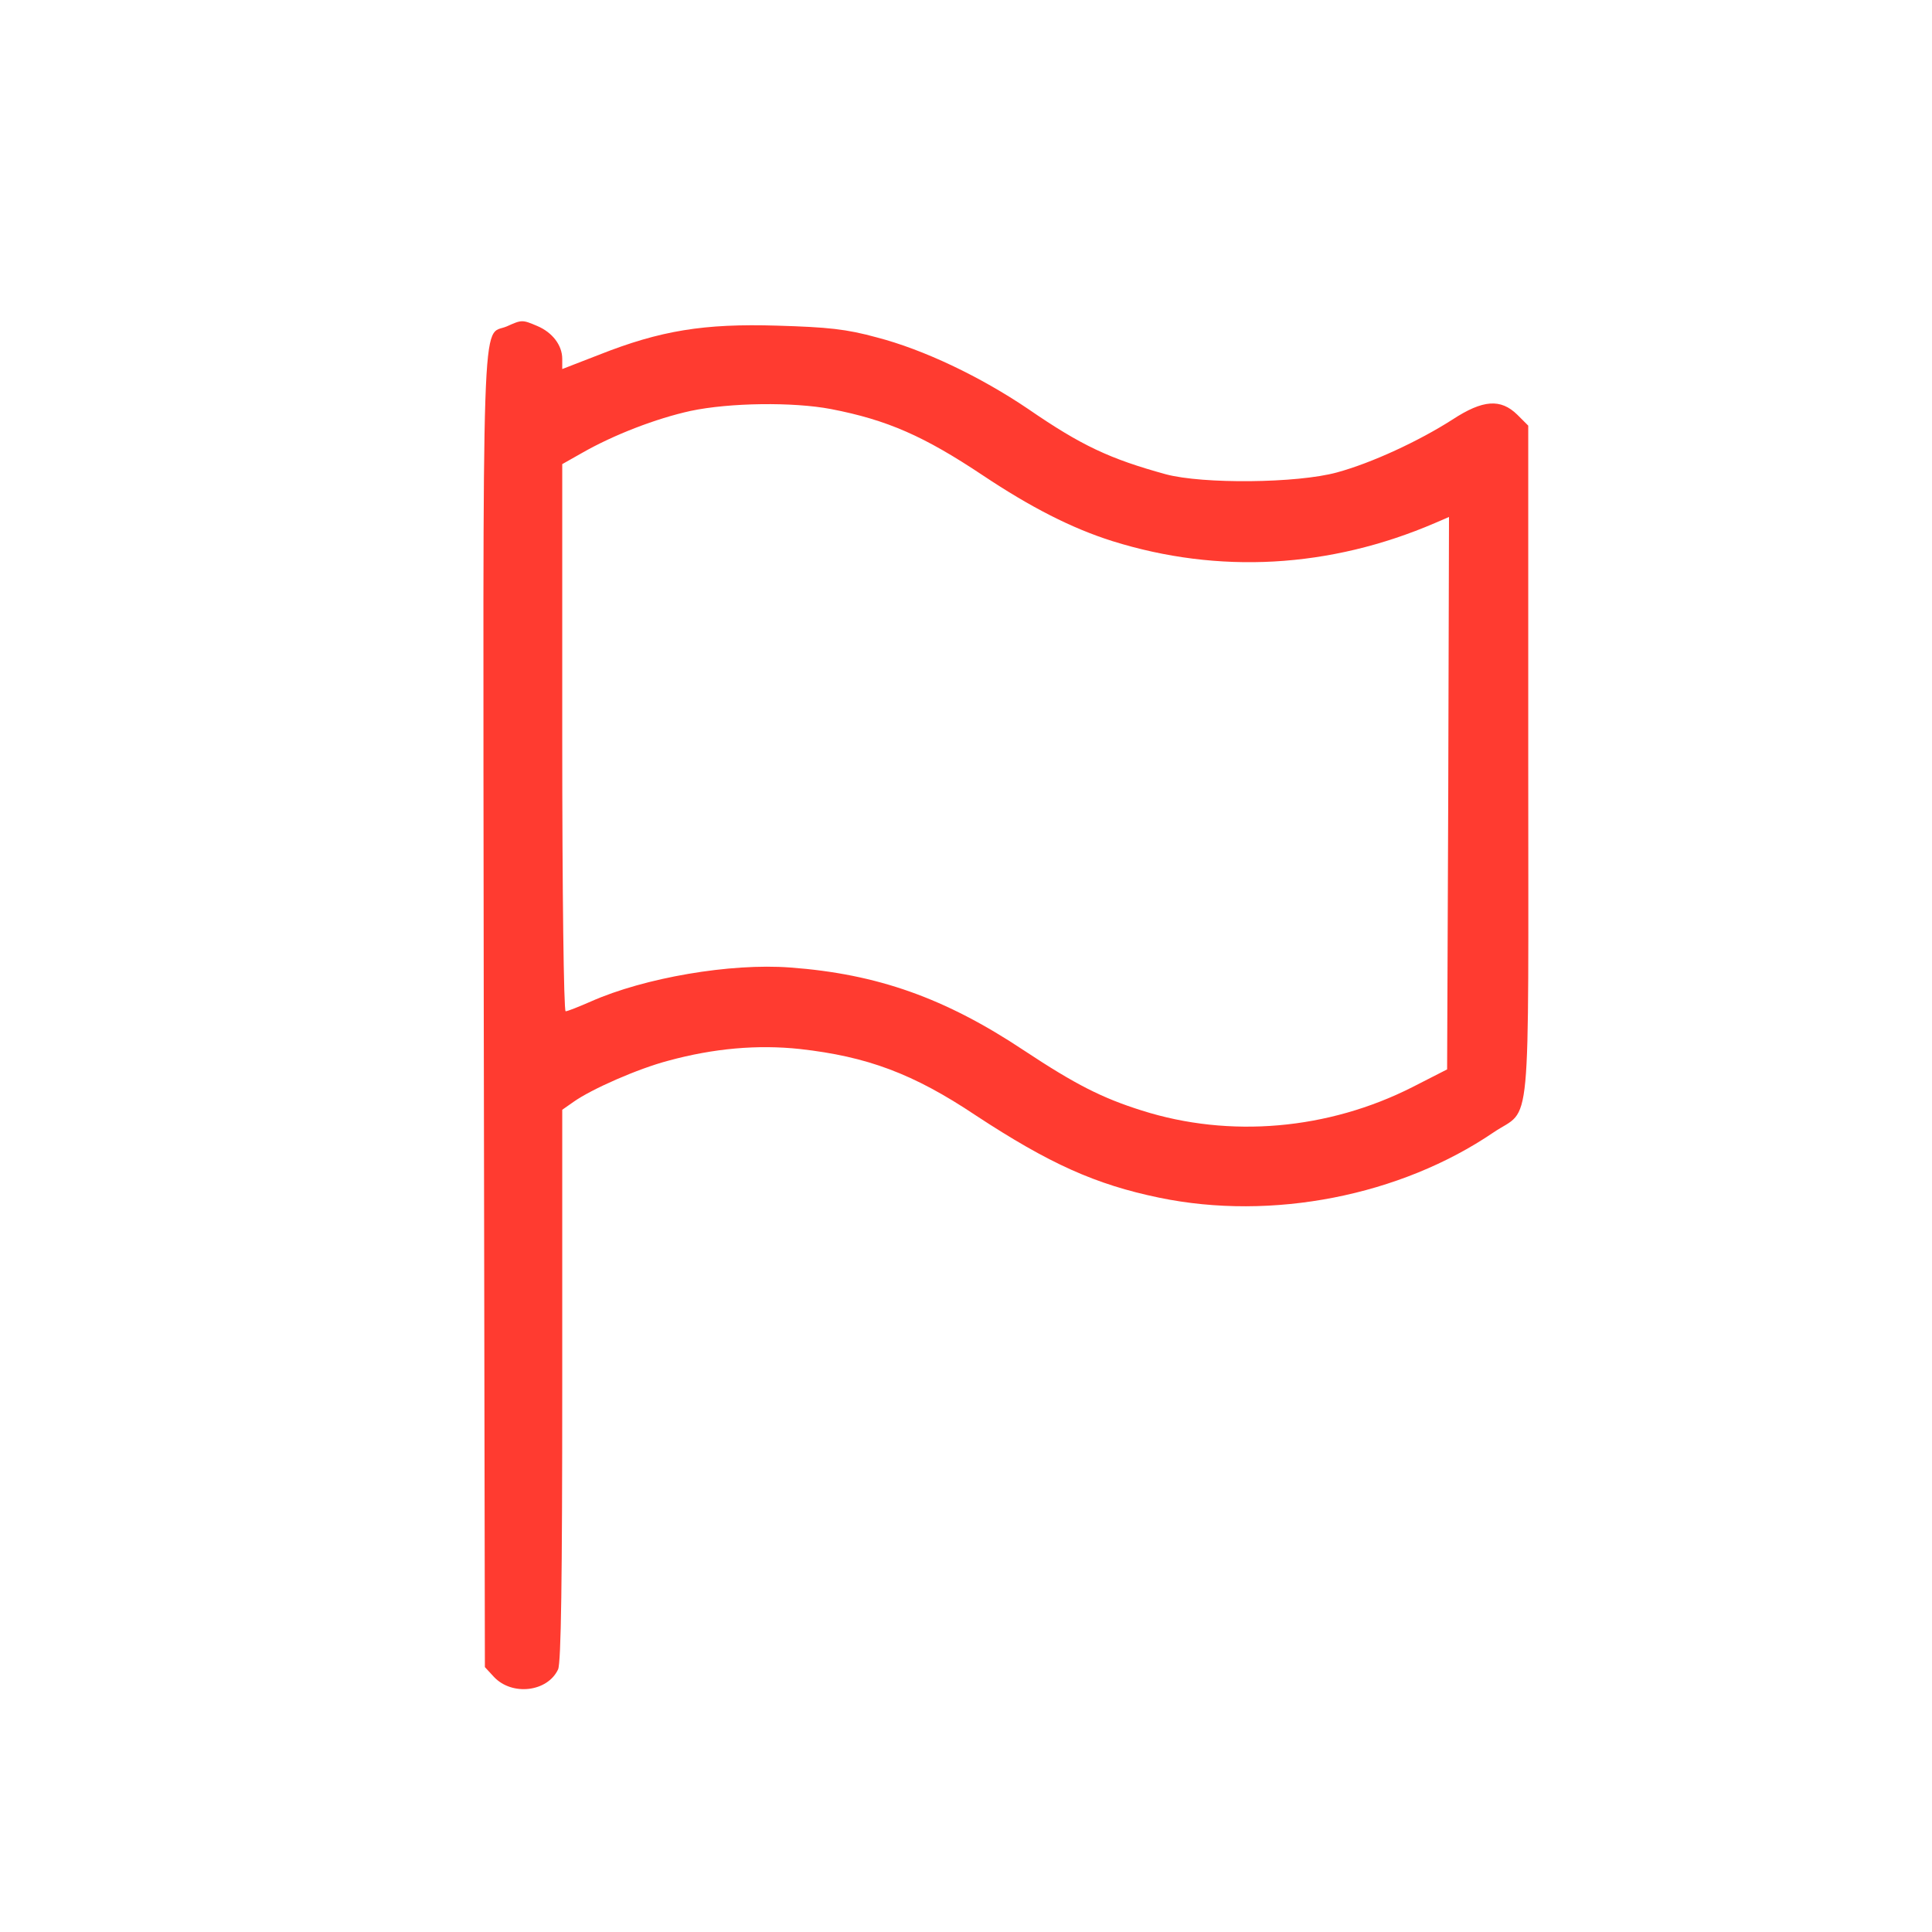
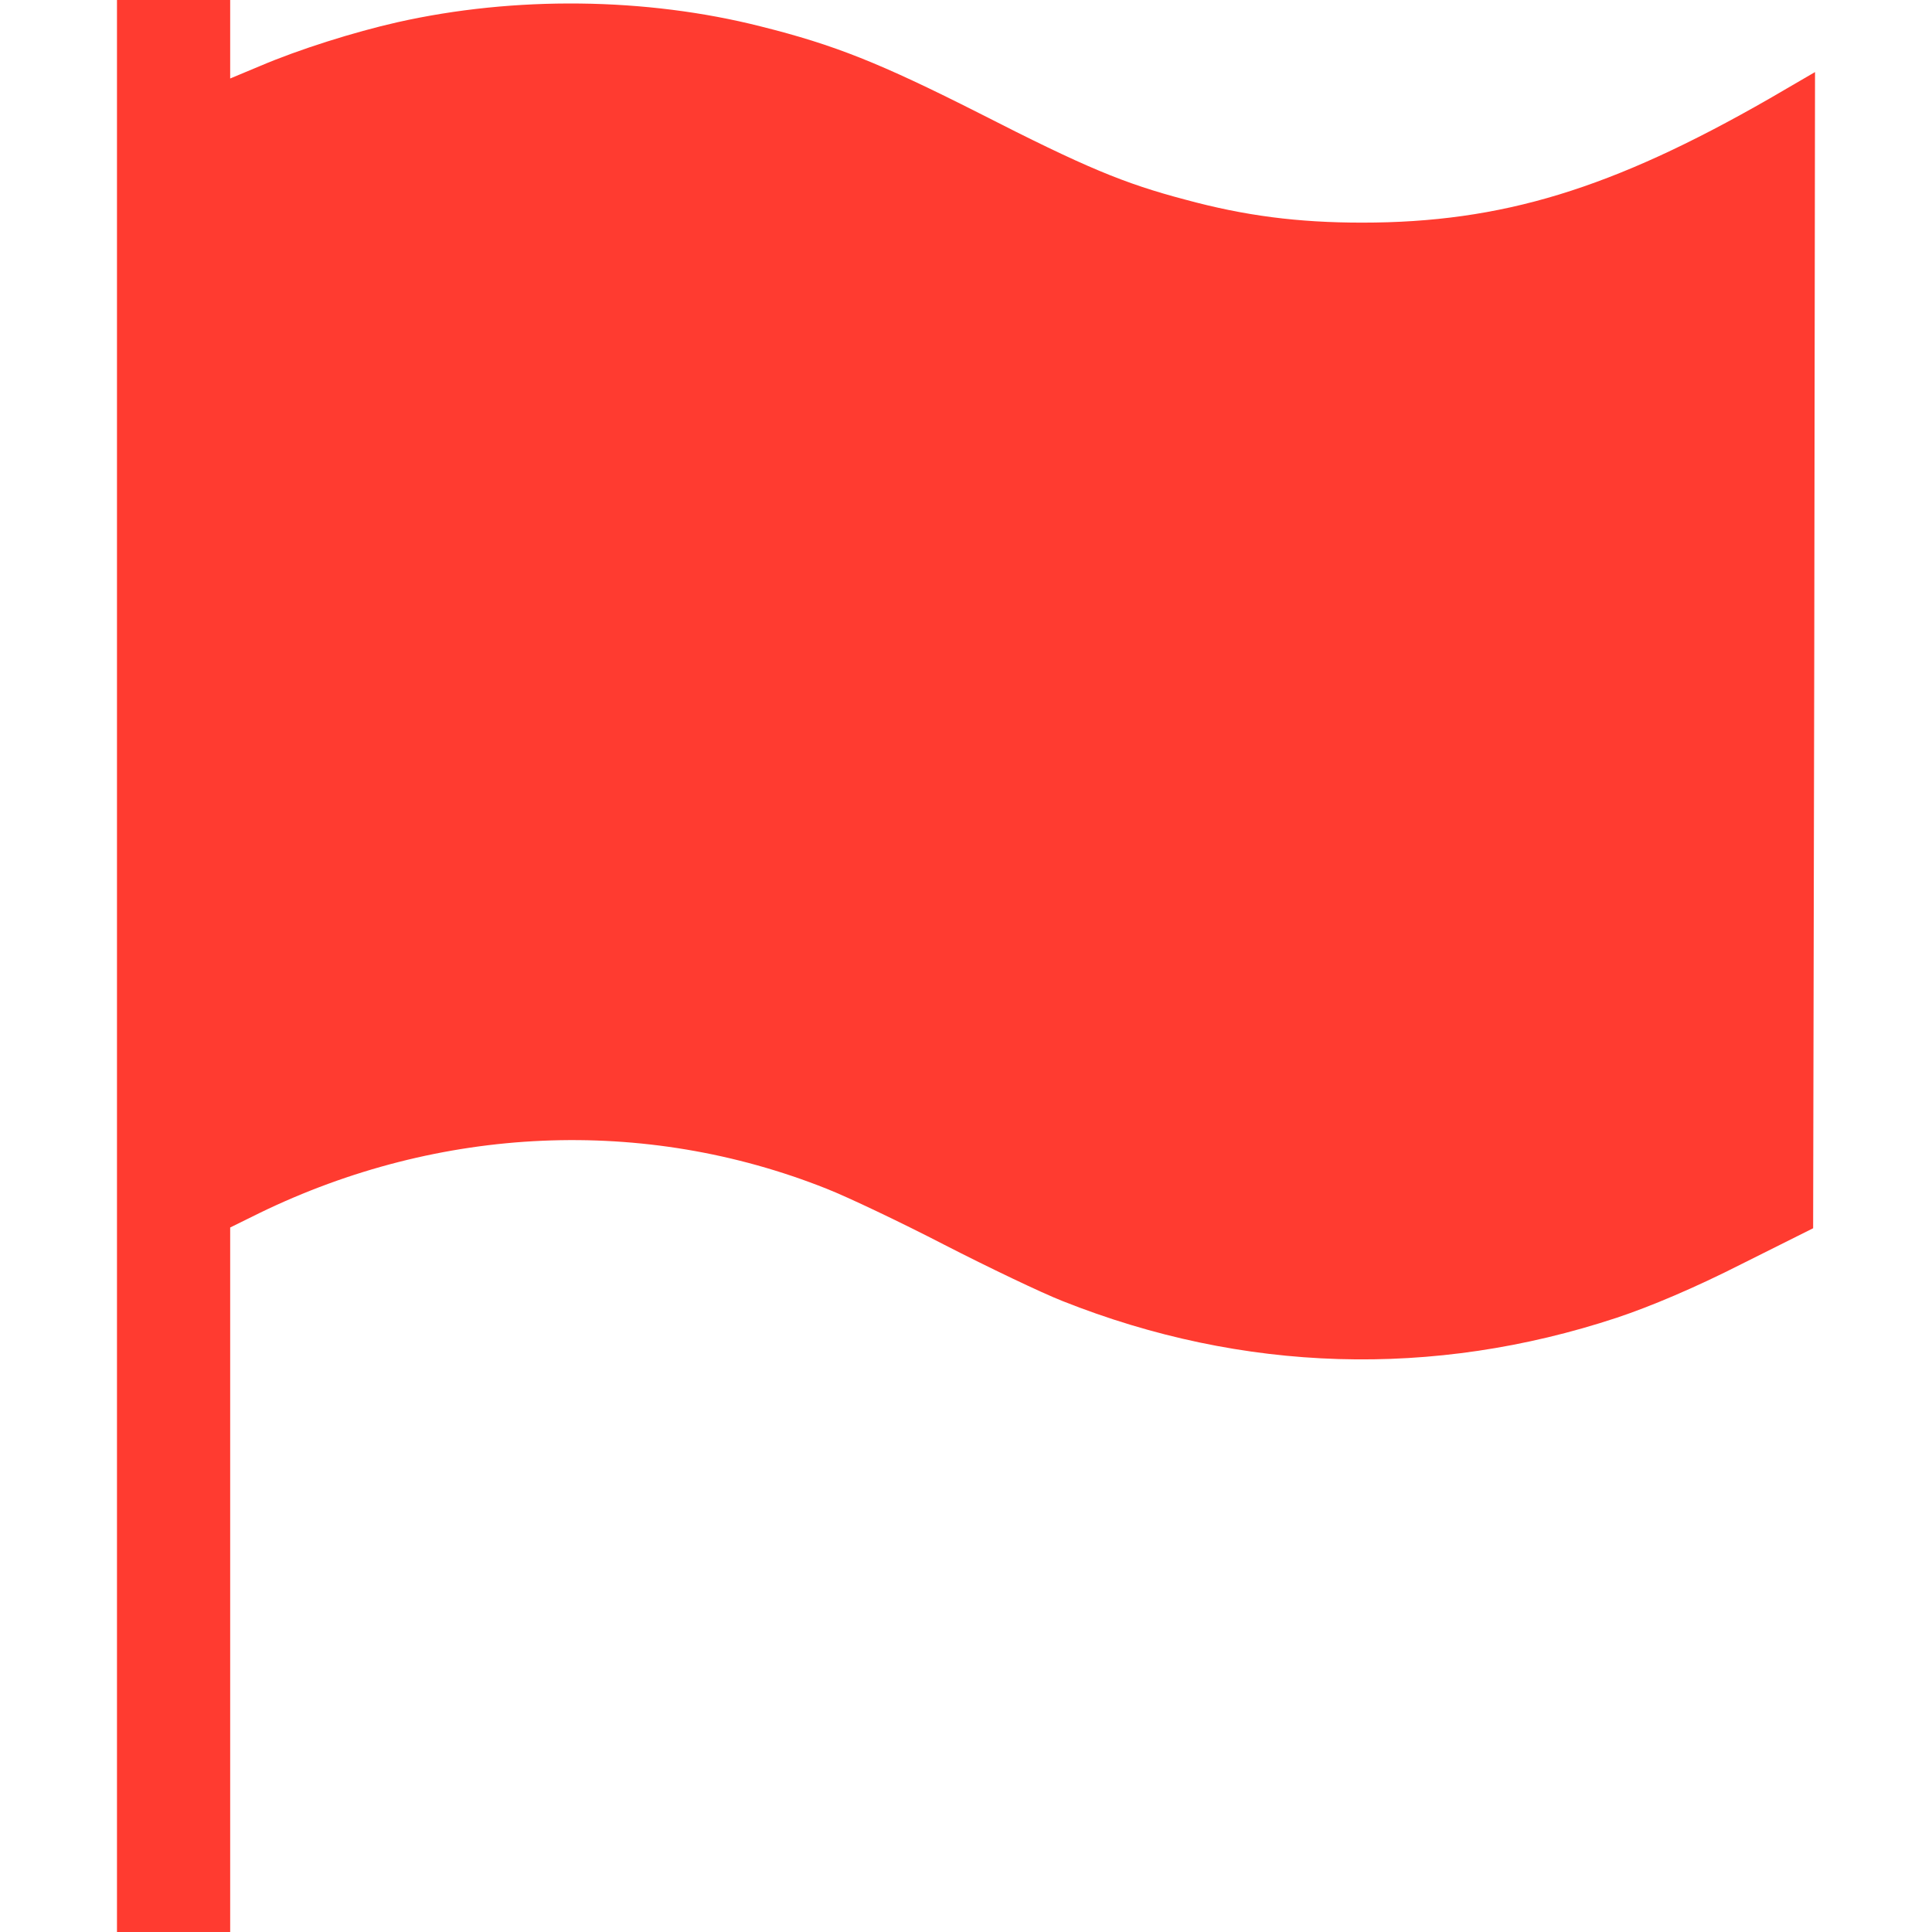
<svg xmlns="http://www.w3.org/2000/svg" version="1.0" width="512pt" height="512pt" viewBox="0 0 512 512" preserveAspectRatio="xMidYMid meet">
  <g transform="translate(0,512) scale(0.1,-0.1)" fill="#ff3b30" stroke="none">
-     <path d="M1343 4255 c-68 -29 -63 111 -61 -1814 l3 -1739 24 -26 c48 -51 142 -40 170 20 8 18 11 238 11 754 l0 729 30 21 c48 34 171 88 251 109 121 33 237 43 349 31 178 -20 300 -65 466 -176 195 -128 317 -183 486 -218 299 -62 639 5 886 173 102 69 92 -34 92 979 l0 894 -29 29 c-44 43 -91 40 -172 -13 -89 -57 -214 -115 -306 -140 -106 -29 -355 -31 -453 -5 -149 41 -224 76 -365 173 -127 86 -278 158 -402 190 -80 22 -129 27 -263 31 -195 6 -310 -13 -472 -77 l-98 -38 0 27 c0 36 -26 70 -66 87 -40 17 -41 17 -81 -1z m859 -219 c150 -29 247 -72 403 -176 126 -84 235 -140 343 -174 281 -88 576 -72 855 48 l37 16 -2 -732 -3 -732 -92 -47 c-223 -113 -484 -136 -717 -62 -105 33 -176 69 -312 159 -209 139 -389 203 -620 220 -158 12 -386 -27 -528 -90 -32 -14 -62 -26 -67 -26 -5 0 -9 317 -9 725 l0 725 53 30 c84 48 196 91 287 111 104 22 272 24 372 5z" />
+     <path d="M310 2560 l0 -2560 150 0 150 0 0 933 0 934 77 38 c479 233 1020 257 1503 65 56 -22 197 -89 313 -149 117 -60 257 -127 313 -149 478 -190 982 -205 1469 -44 90 30 208 80 330 142 l190 95 3 1532 2 1532 -122 -71 c-417 -239 -708 -328 -1078 -328 -170 0 -311 18 -469 61 -163 43 -264 85 -546 229 -263 133 -383 181 -579 230 -304 77 -652 81 -963 11 -115 -26 -261 -72 -364 -116 l-79 -33 0 104 0 104 -150 0 -150 0 0 -2560z" />
  </g>
</svg>
